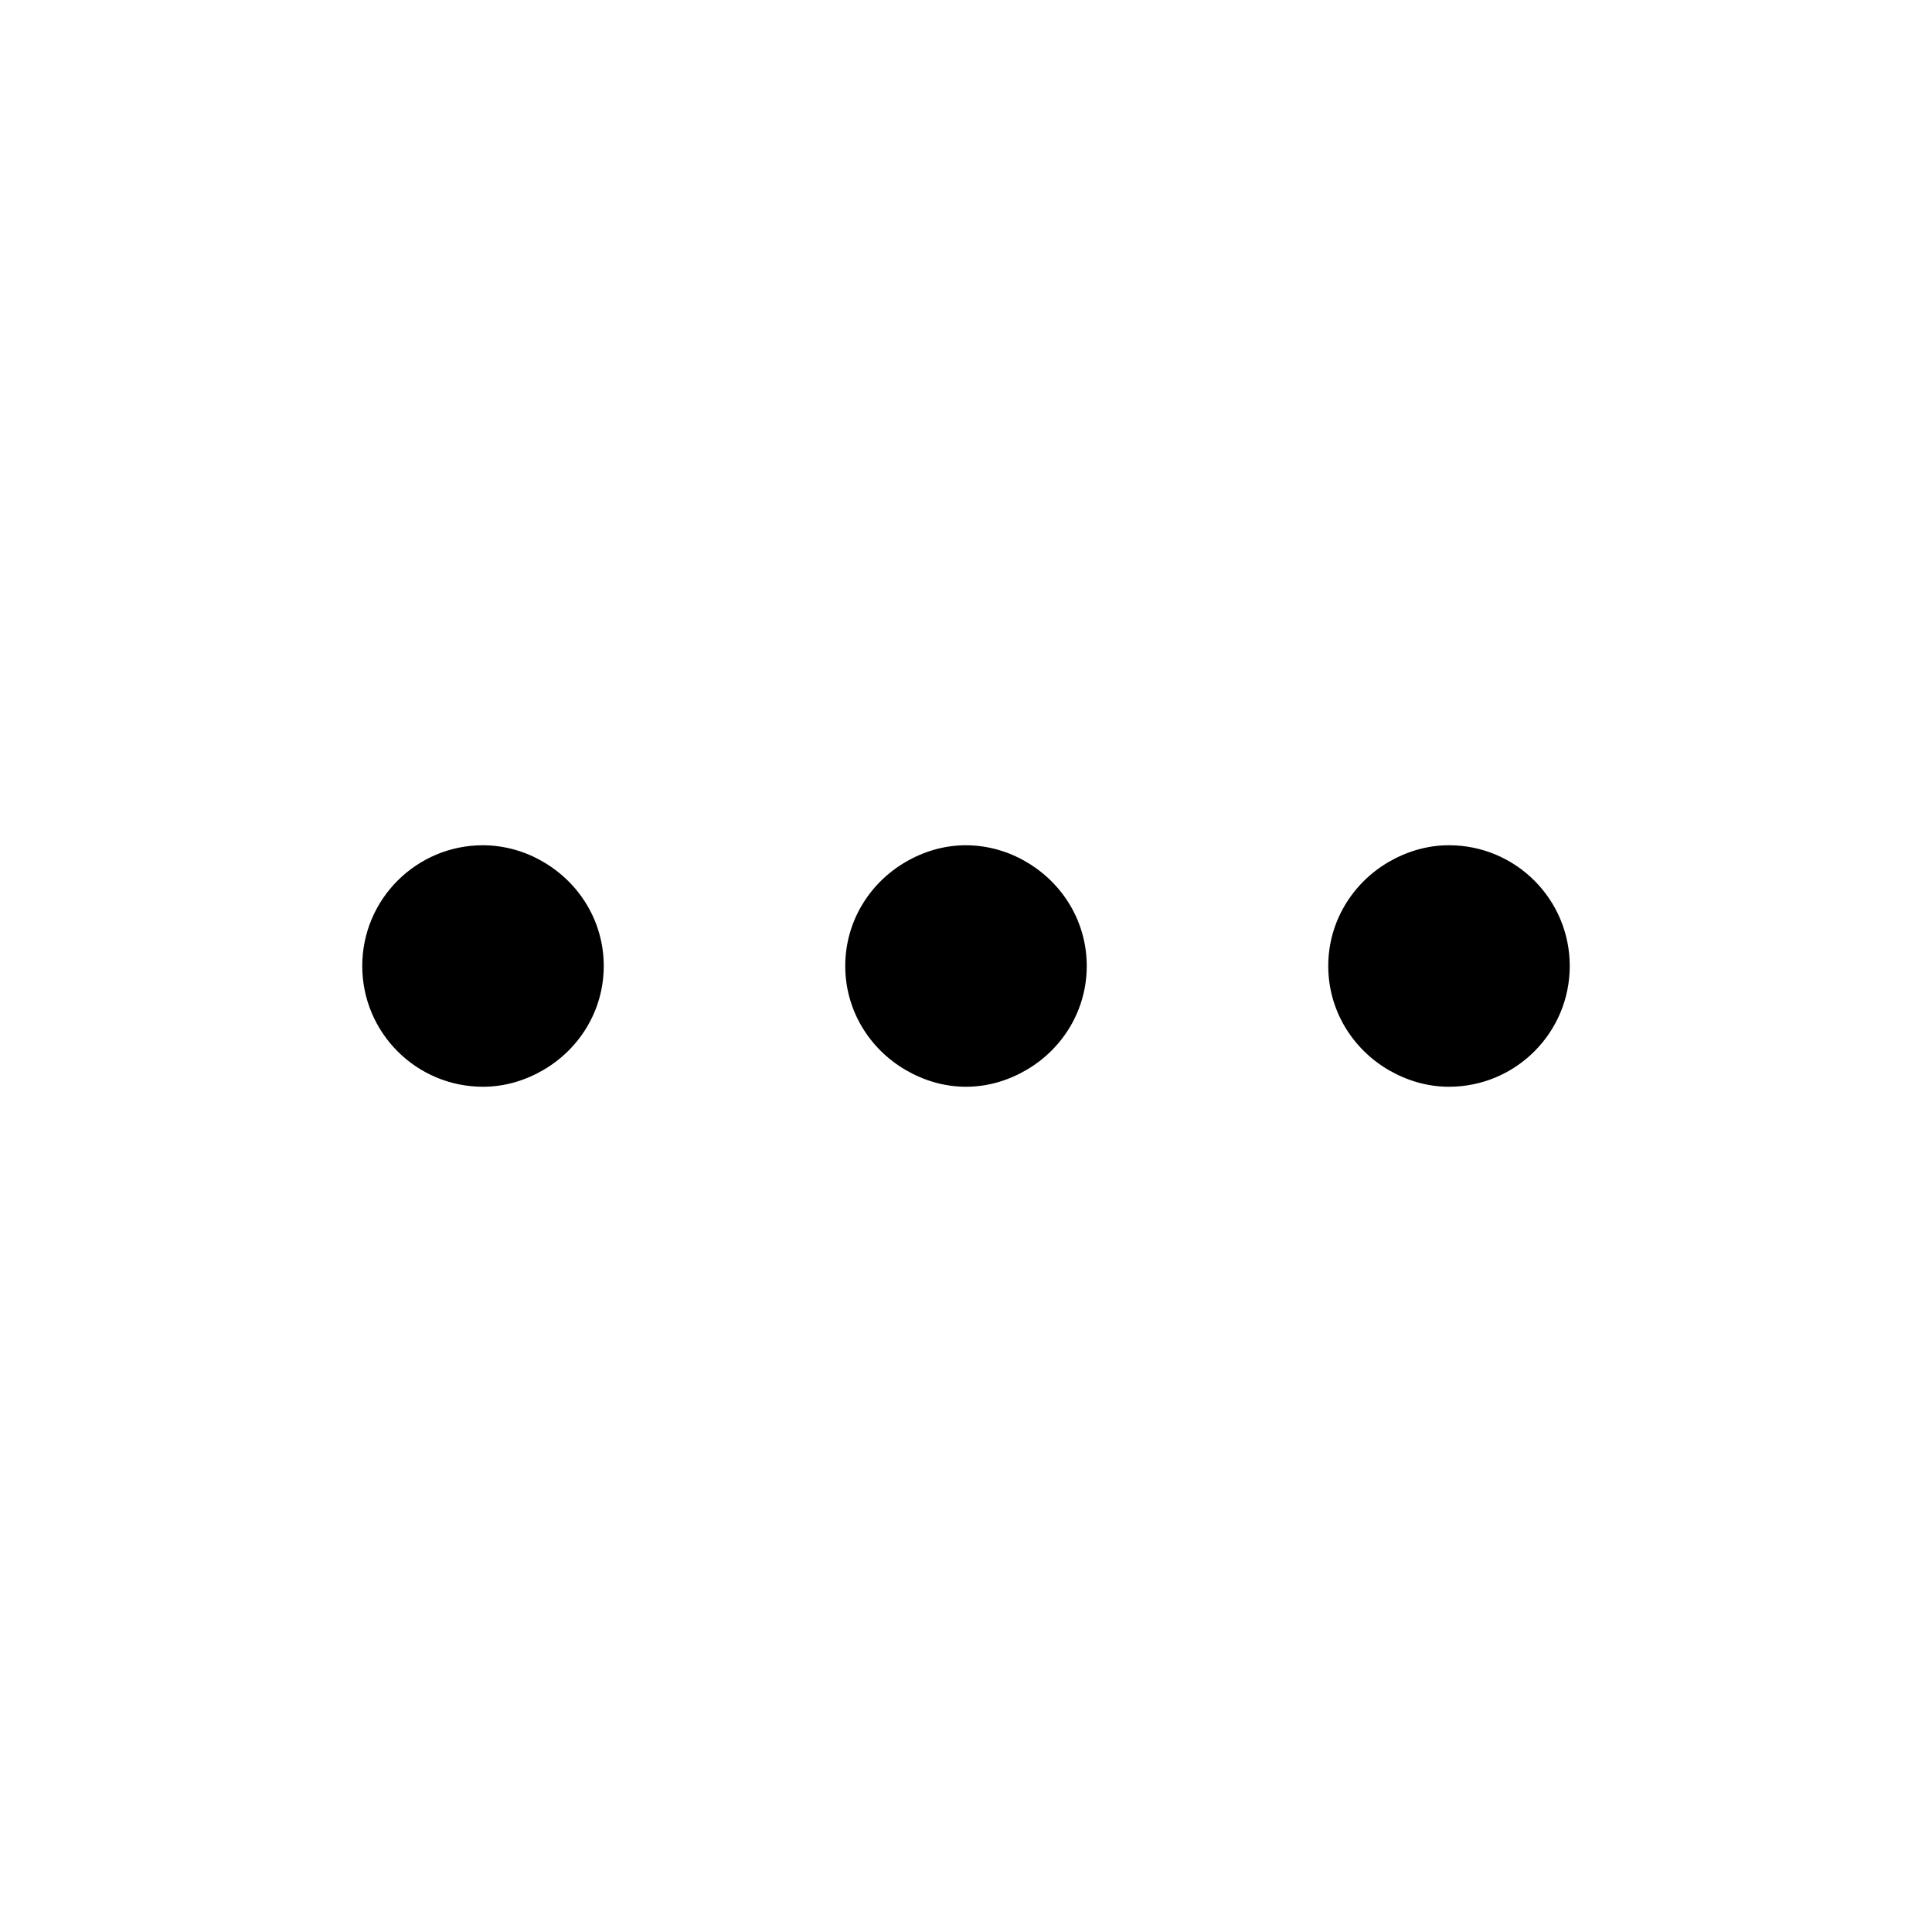
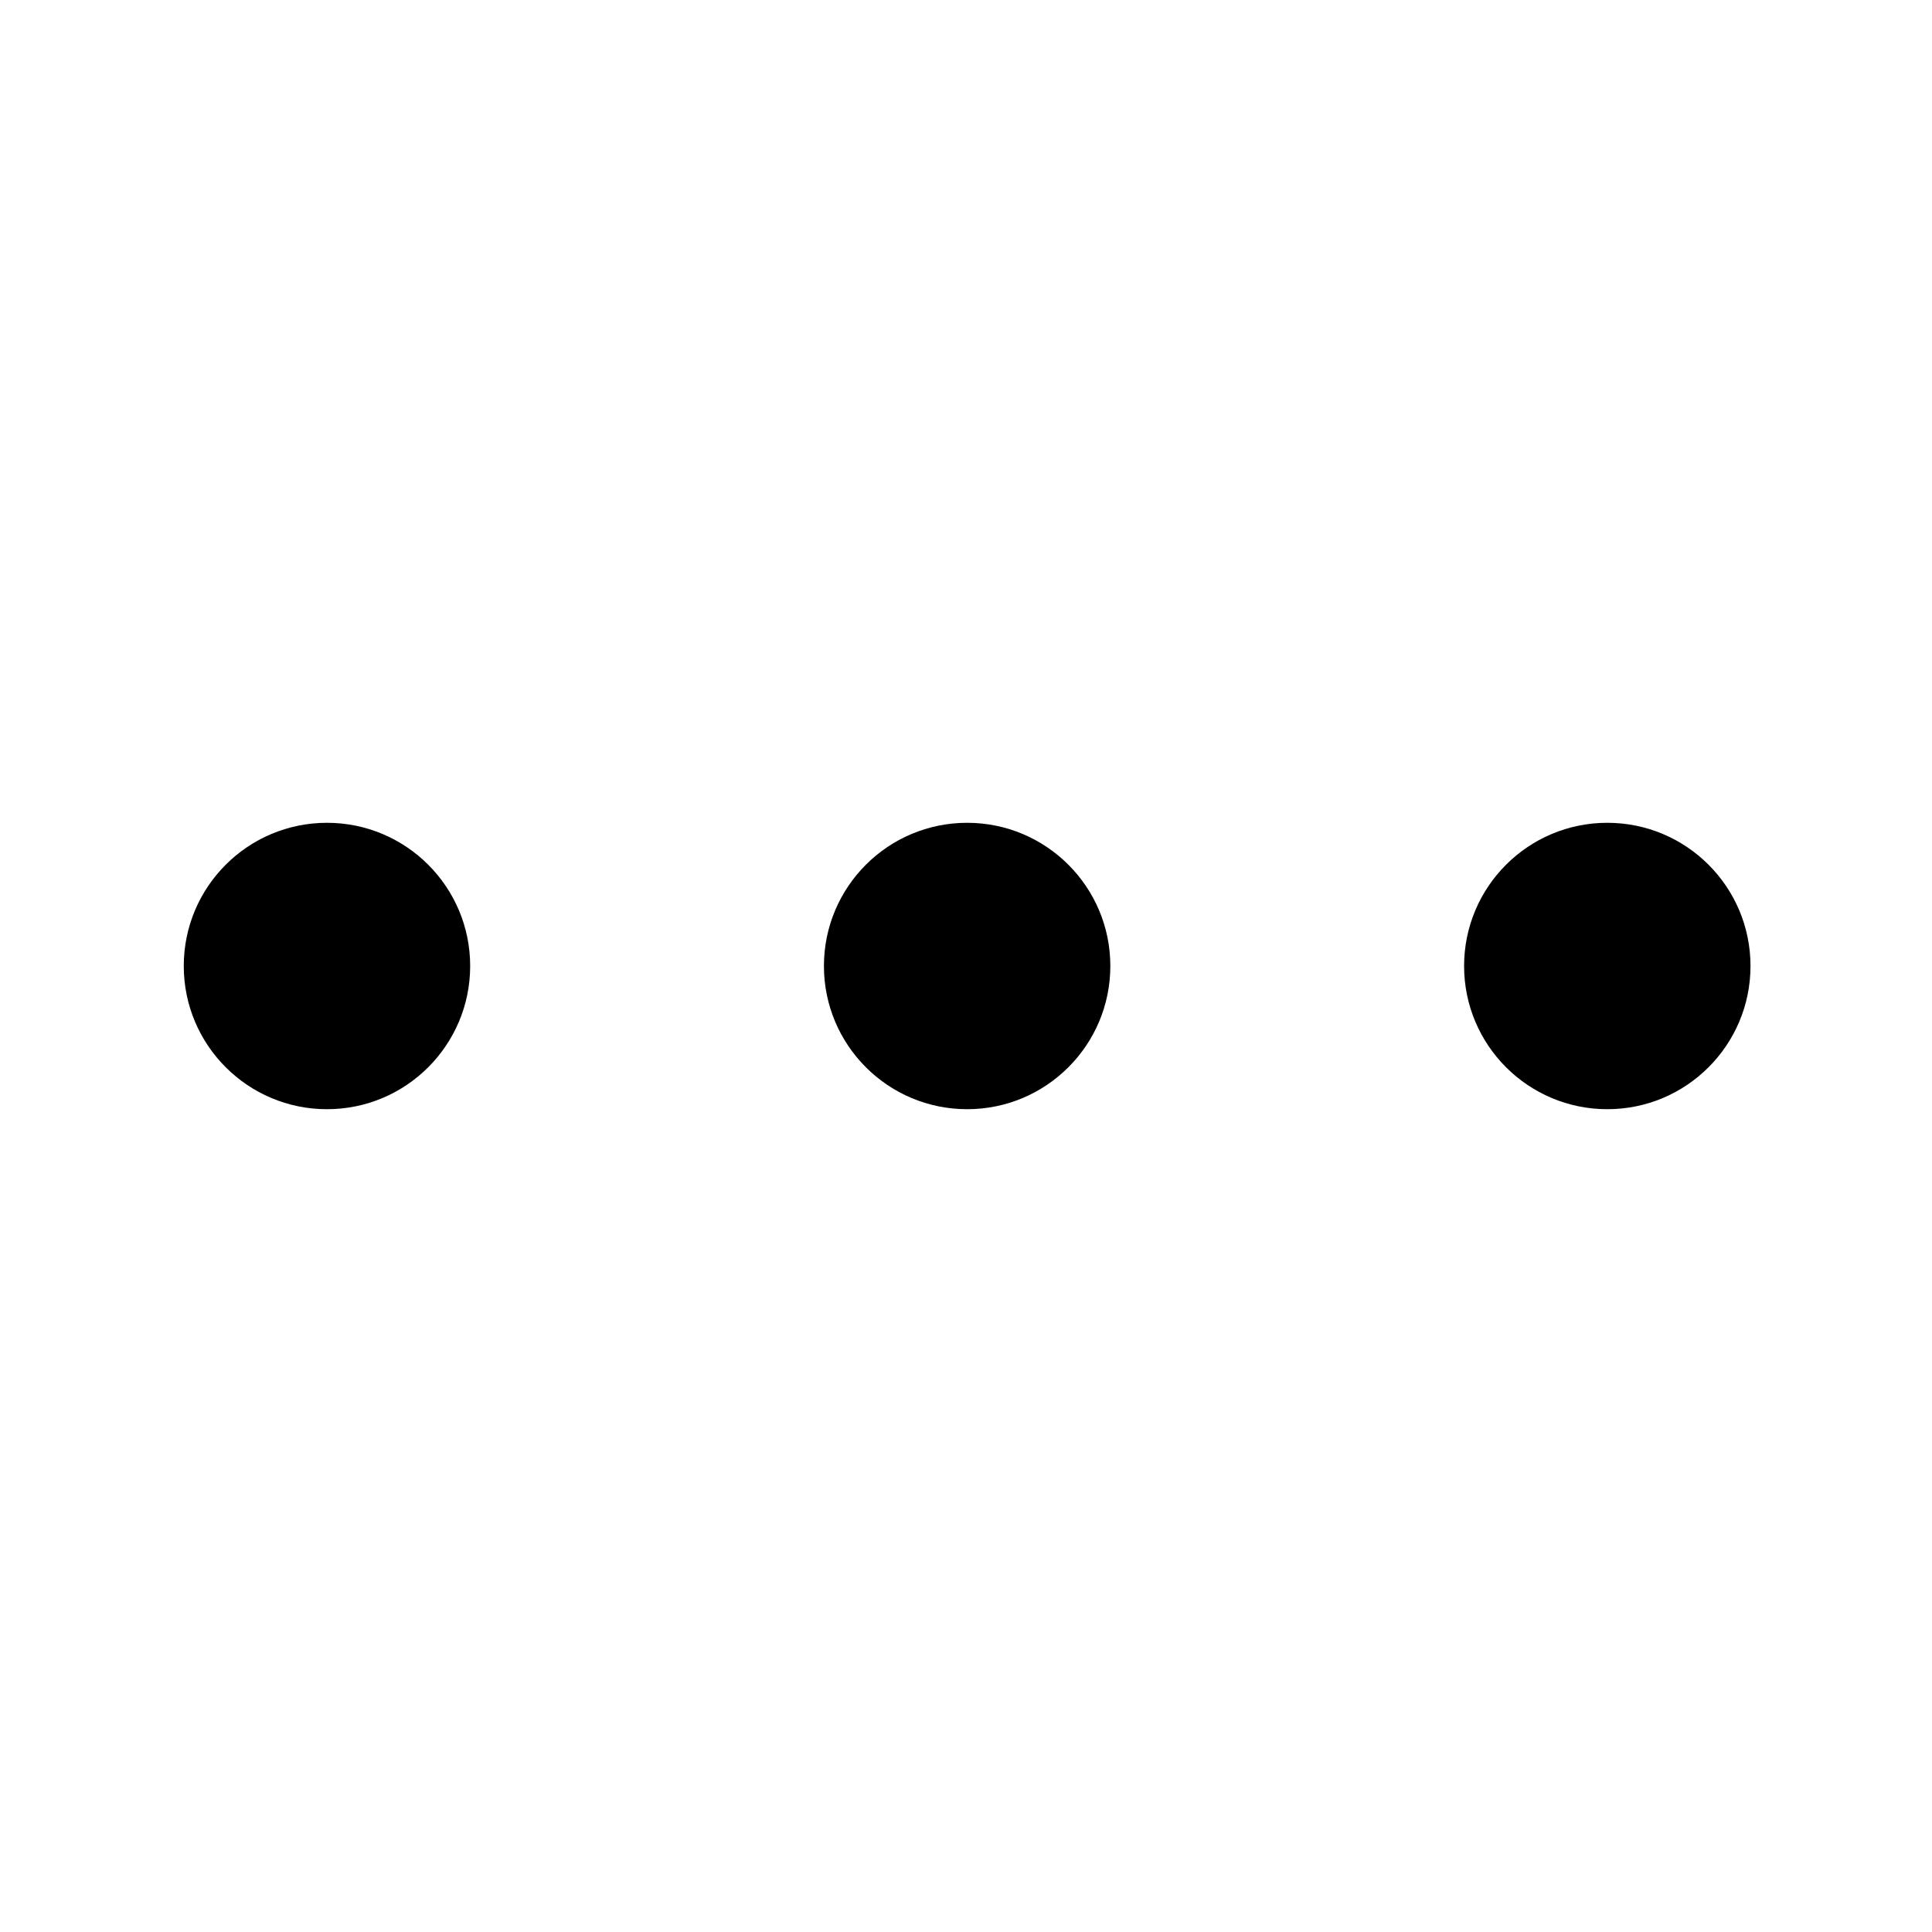
- <svg xmlns="http://www.w3.org/2000/svg" t="1558172343755" class="icon" style="" viewBox="0 0 1024 1024" version="1.1" p-id="5370" width="32" height="32">
+ <svg xmlns="http://www.w3.org/2000/svg" t="1566979300610" class="icon" viewBox="0 0 1024 1024" version="1.1" p-id="14298" width="32" height="32">
  <defs>
    <style type="text/css" />
  </defs>
-   <path d="M288 456.864A63.264 63.264 0 0 0 256 448a64 64 0 1 0 0 128c11.712 0 22.56-3.392 32-8.896 19.04-11.072 32-31.488 32-55.104 0-23.648-12.96-44.064-32-55.136M544 456.864A63.264 63.264 0 0 0 512 448c-11.712 0-22.56 3.36-32 8.864-19.04 11.072-32 31.488-32 55.136 0 23.616 12.96 44.032 32 55.104 9.44 5.504 20.288 8.896 32 8.896s22.56-3.392 32-8.896c19.04-11.072 32-31.488 32-55.104 0-23.648-12.96-44.064-32-55.136M768 448c-11.712 0-22.56 3.392-32 8.864-19.04 11.104-32 31.52-32 55.136 0 23.616 12.96 44.032 32 55.136 9.44 5.472 20.288 8.864 32 8.864a64 64 0 1 0 0-128" p-id="5371" />
+   <path d="M512.6 512m-75.9 0a75.9 75.9 0 1 0 151.8 0 75.9 75.9 0 1 0-151.8 0Z" p-id="14299" />
+   <path d="M851.9 512m-75.9 0a75.9 75.9 0 1 0 151.8 0 75.9 75.9 0 1 0-151.8 0Z" p-id="14300" />
+   <path d="M173.3 512m-75.9 0a75.9 75.9 0 1 0 151.8 0 75.9 75.9 0 1 0-151.8 0Z" p-id="14301" />
</svg>
